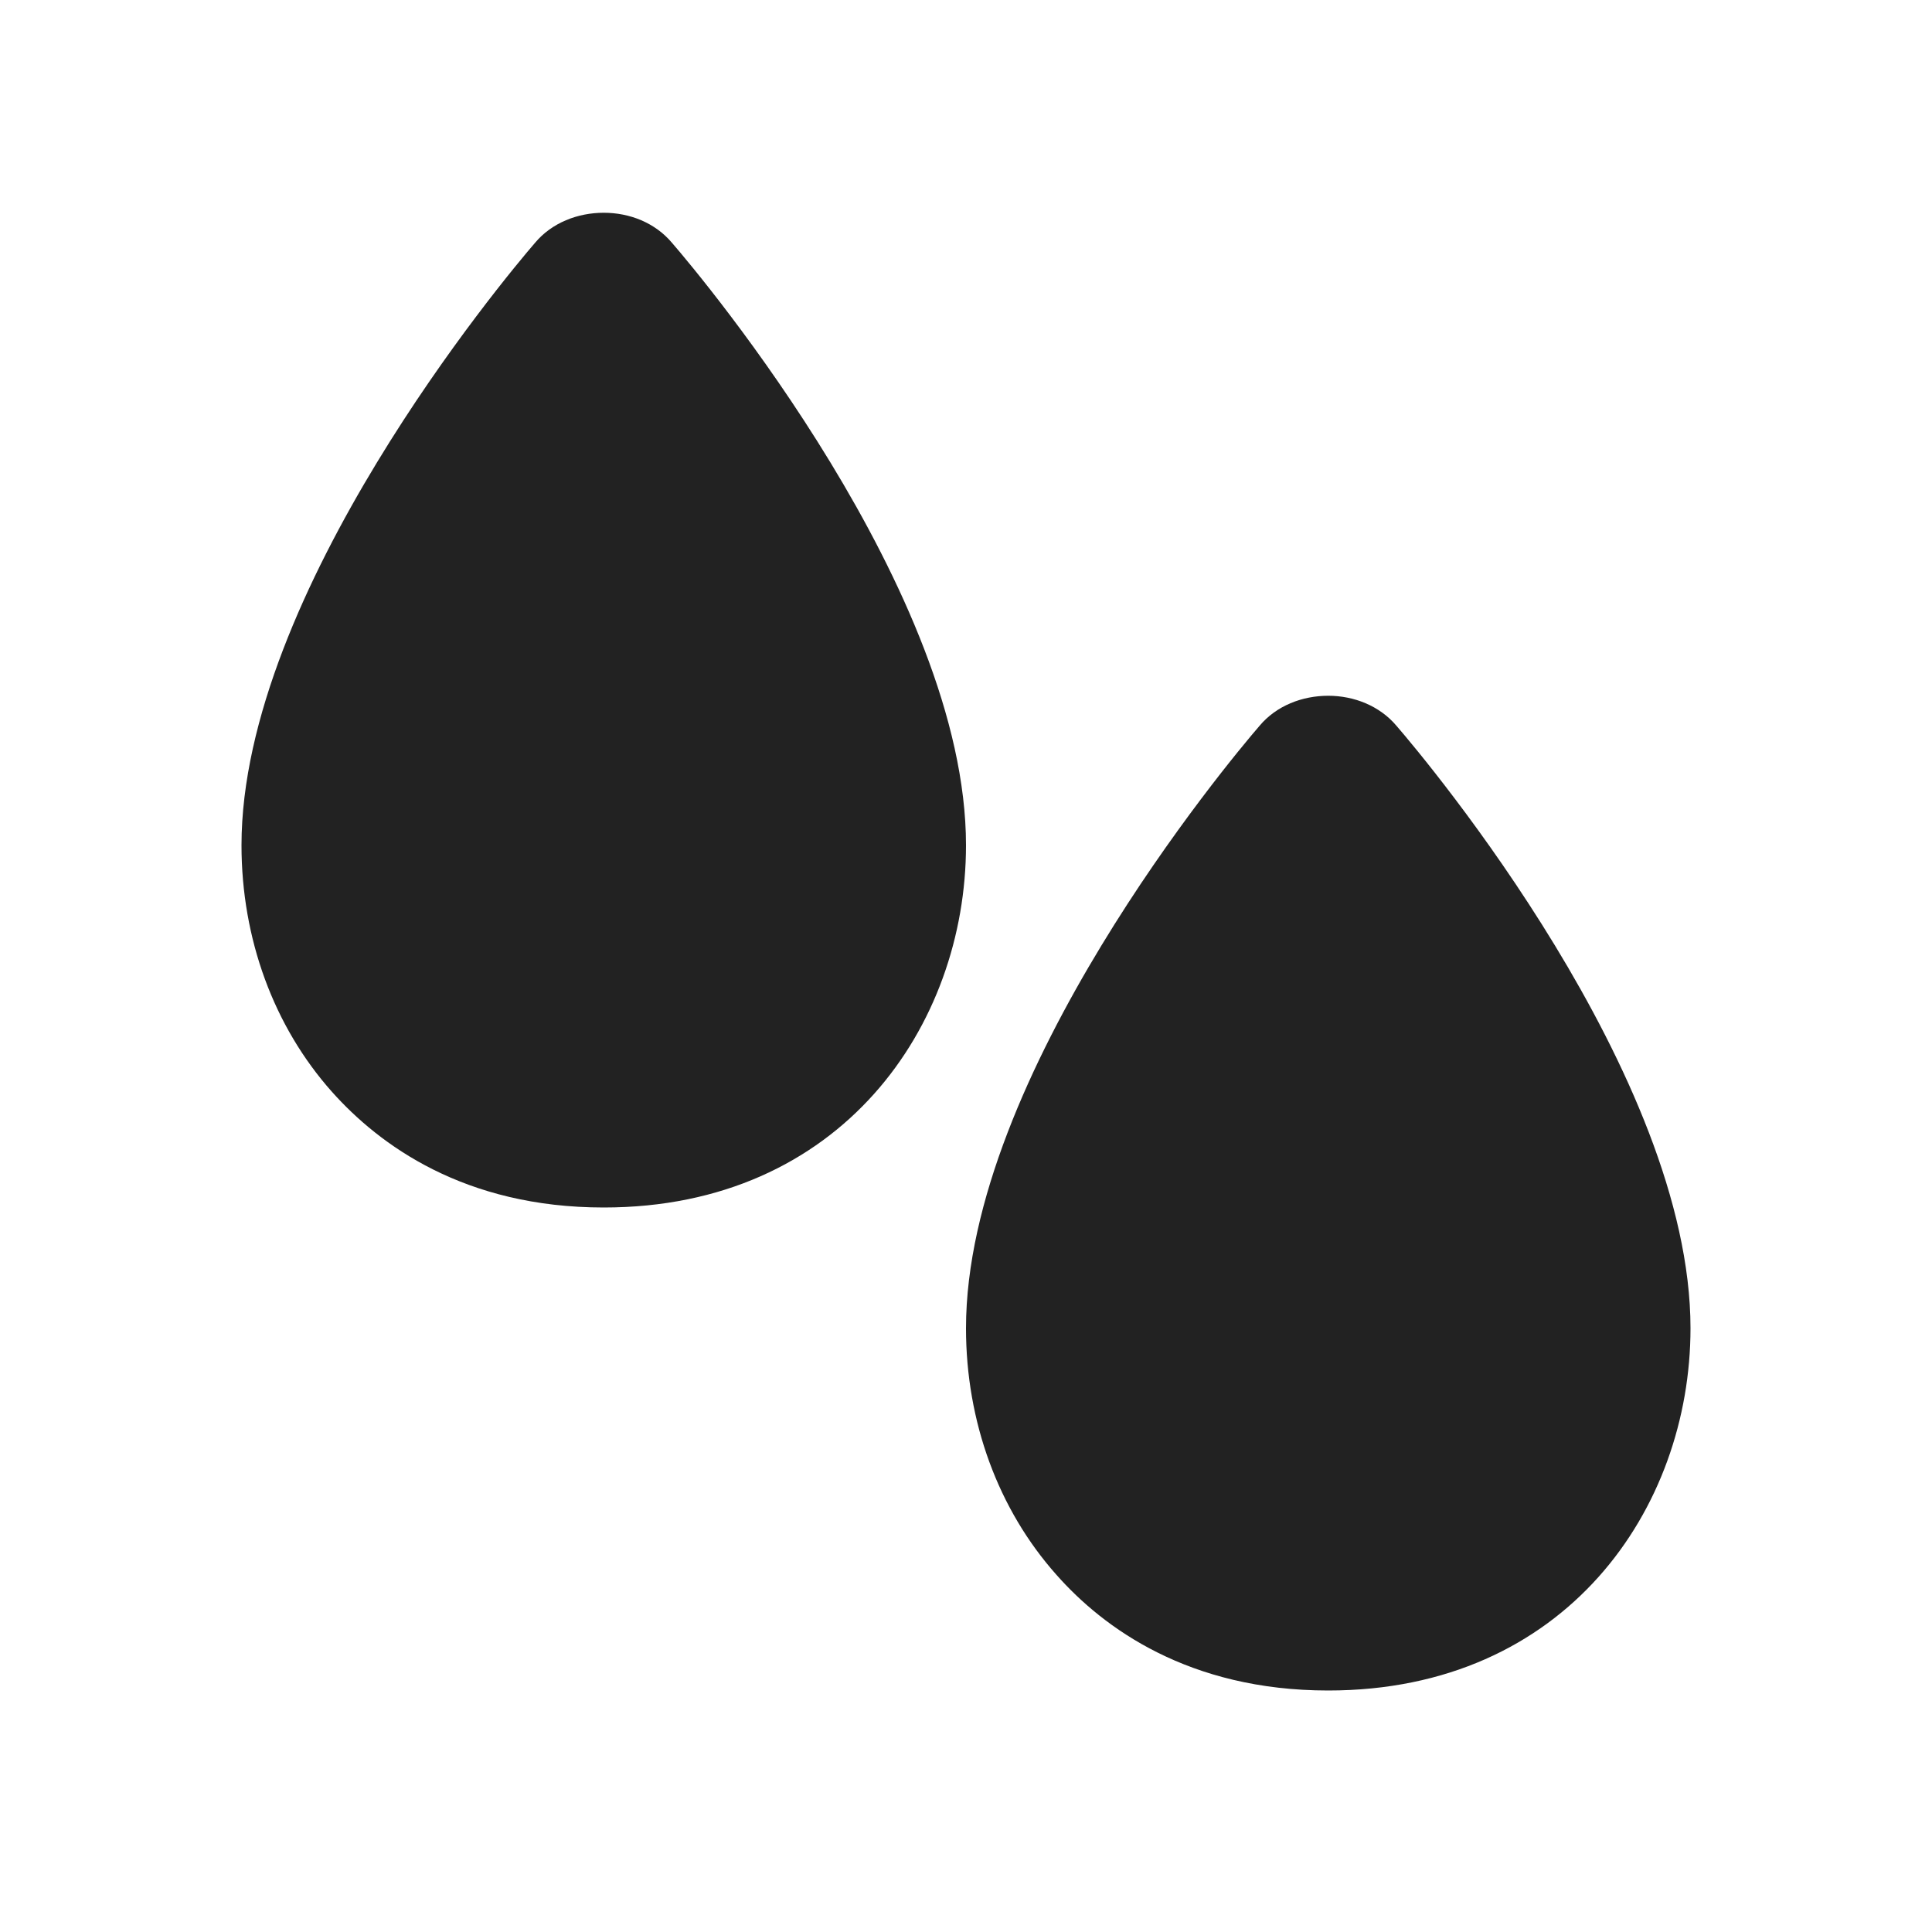
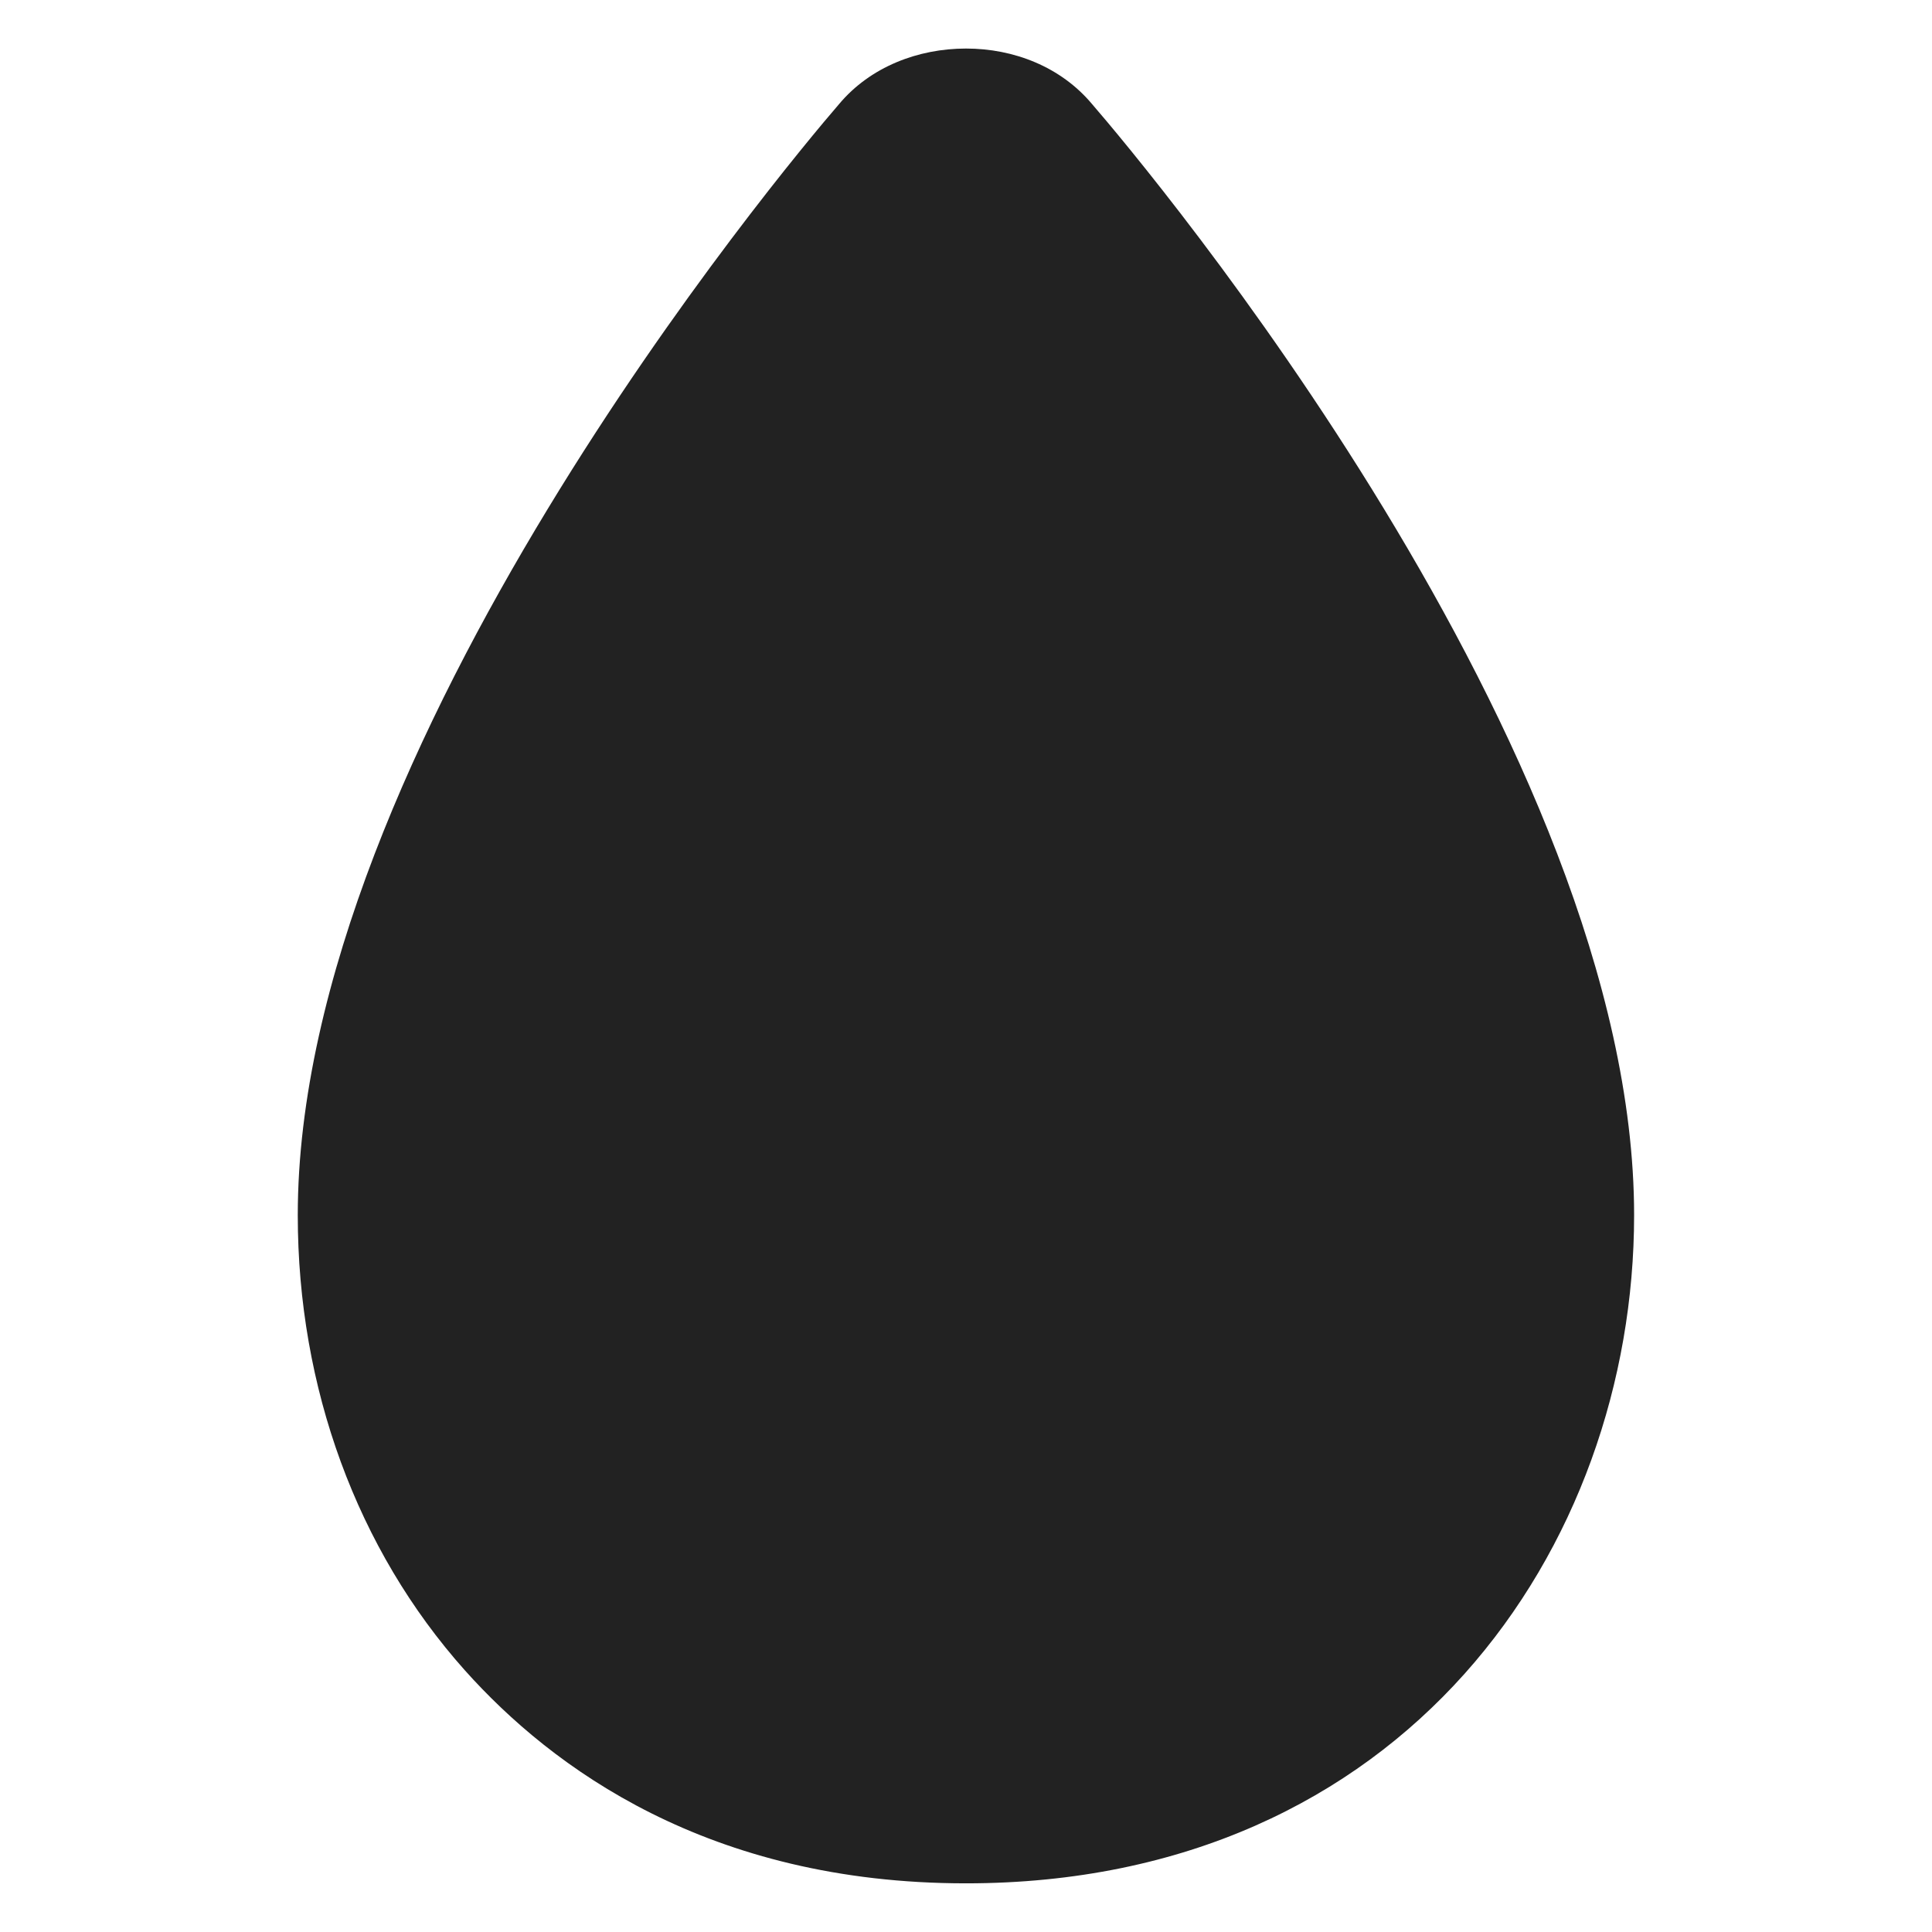
- <svg xmlns="http://www.w3.org/2000/svg" height="16px" viewBox="0 0 16 16" width="16px">
-   <g fill="#222222">
-     <path d="m 5 1.762 c -0.215 0 -0.43 0.082 -0.57 0.25 c -0.25 0.289 -2.43 2.898 -2.43 4.988 c 0 0.773 0.266 1.5 0.75 2.043 c 0.391 0.438 1.094 0.957 2.25 0.957 c 1.969 0 3 -1.508 3 -3 c 0 -2.094 -2.184 -4.699 -2.434 -4.988 c -0.141 -0.168 -0.352 -0.25 -0.566 -0.25 z m 0 0" />
-     <path d="m 11 5.762 c -0.215 0 -0.43 0.082 -0.57 0.25 c -0.25 0.289 -2.43 2.898 -2.43 4.988 c 0 0.773 0.266 1.5 0.75 2.043 c 0.387 0.438 1.094 0.957 2.25 0.957 c 1.969 0 3 -1.508 3 -3 c 0 -2.094 -2.184 -4.699 -2.434 -4.988 c -0.141 -0.168 -0.355 -0.25 -0.566 -0.25 z m 0 0" />
-   </g>
+ <svg xmlns="http://www.w3.org/2000/svg" height="16px" viewBox="0 0 16 16" width="16px" version="1.1" id="svg2">
+   <defs id="defs2" />
+   <path d="m 8,0.402 c -0.396,0 -0.793,0.151 -1.052,0.461 C 6.487,1.396 2.466,6.209 2.466,10.064 c 0,1.427 0.49,2.767 1.383,3.768 0.721,0.807 2.018,1.765 4.15,1.765 3.632,0 5.534,-2.781 5.534,-5.534 0,-3.862 -4.028,-8.668 -4.489,-9.201 C 8.785,0.553 8.396,0.402 8,0.402 Z m 0,0" id="path1" style="fill:#222222;stroke-width:1" />
</svg>
